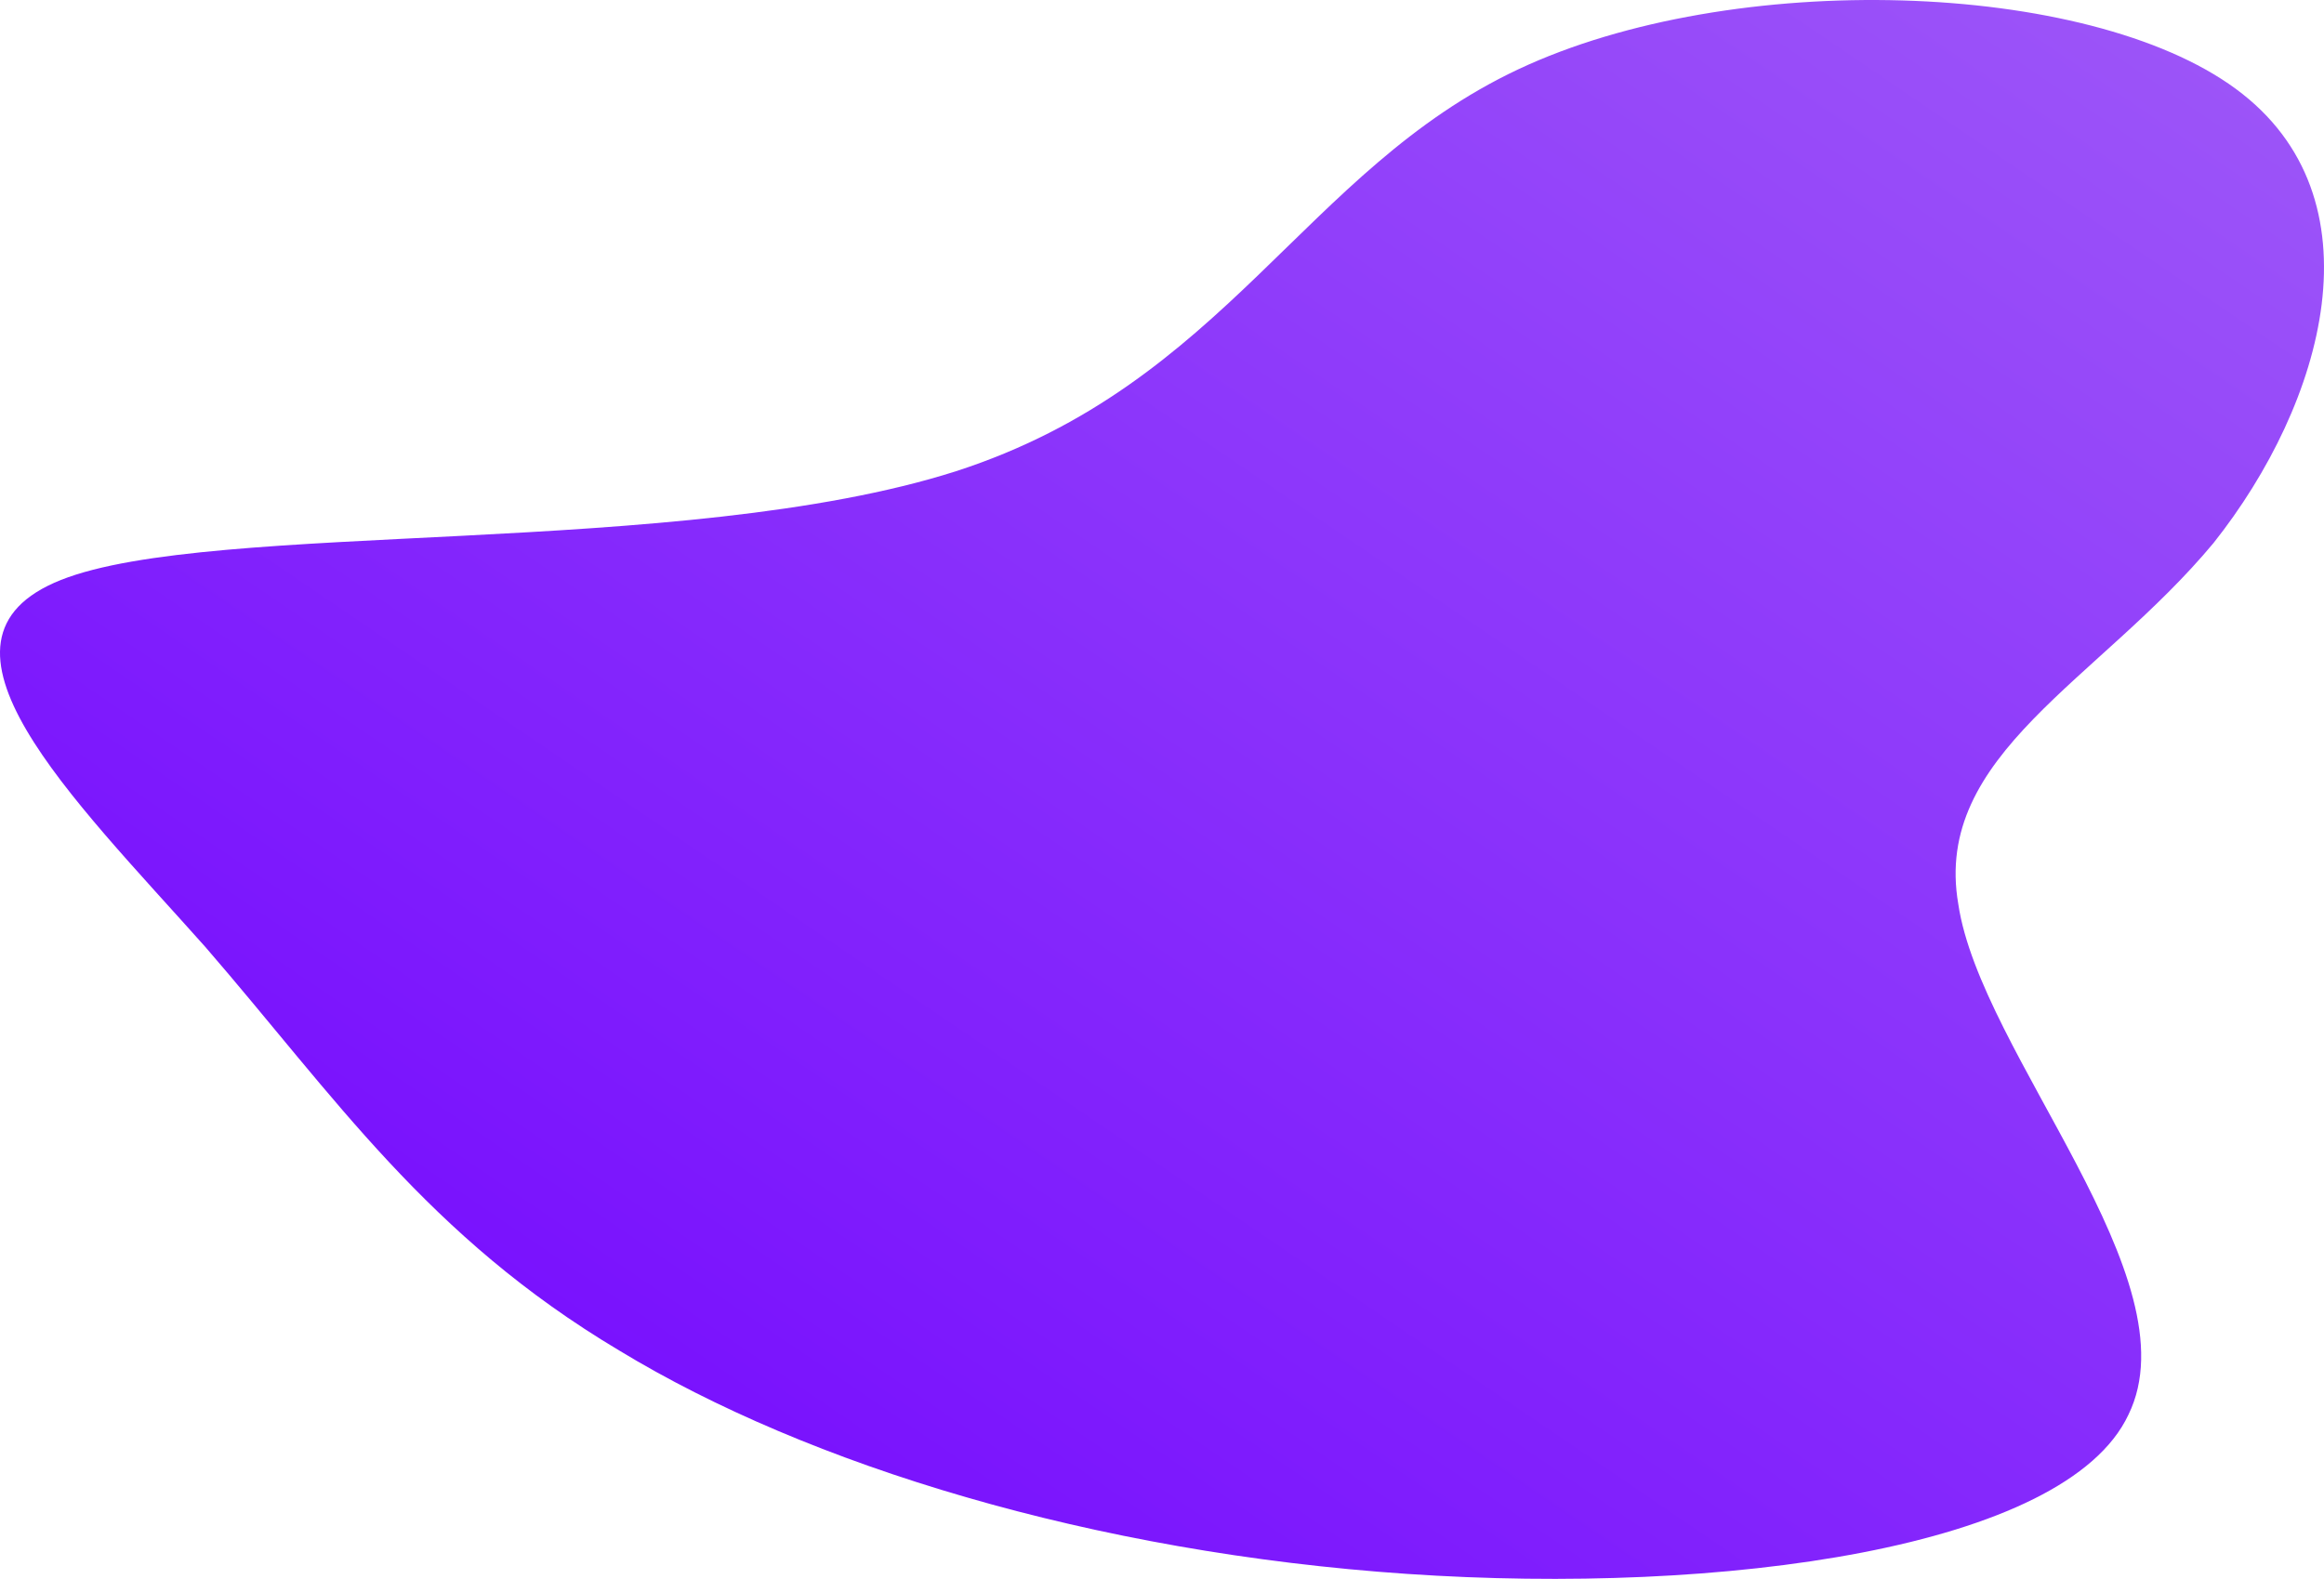
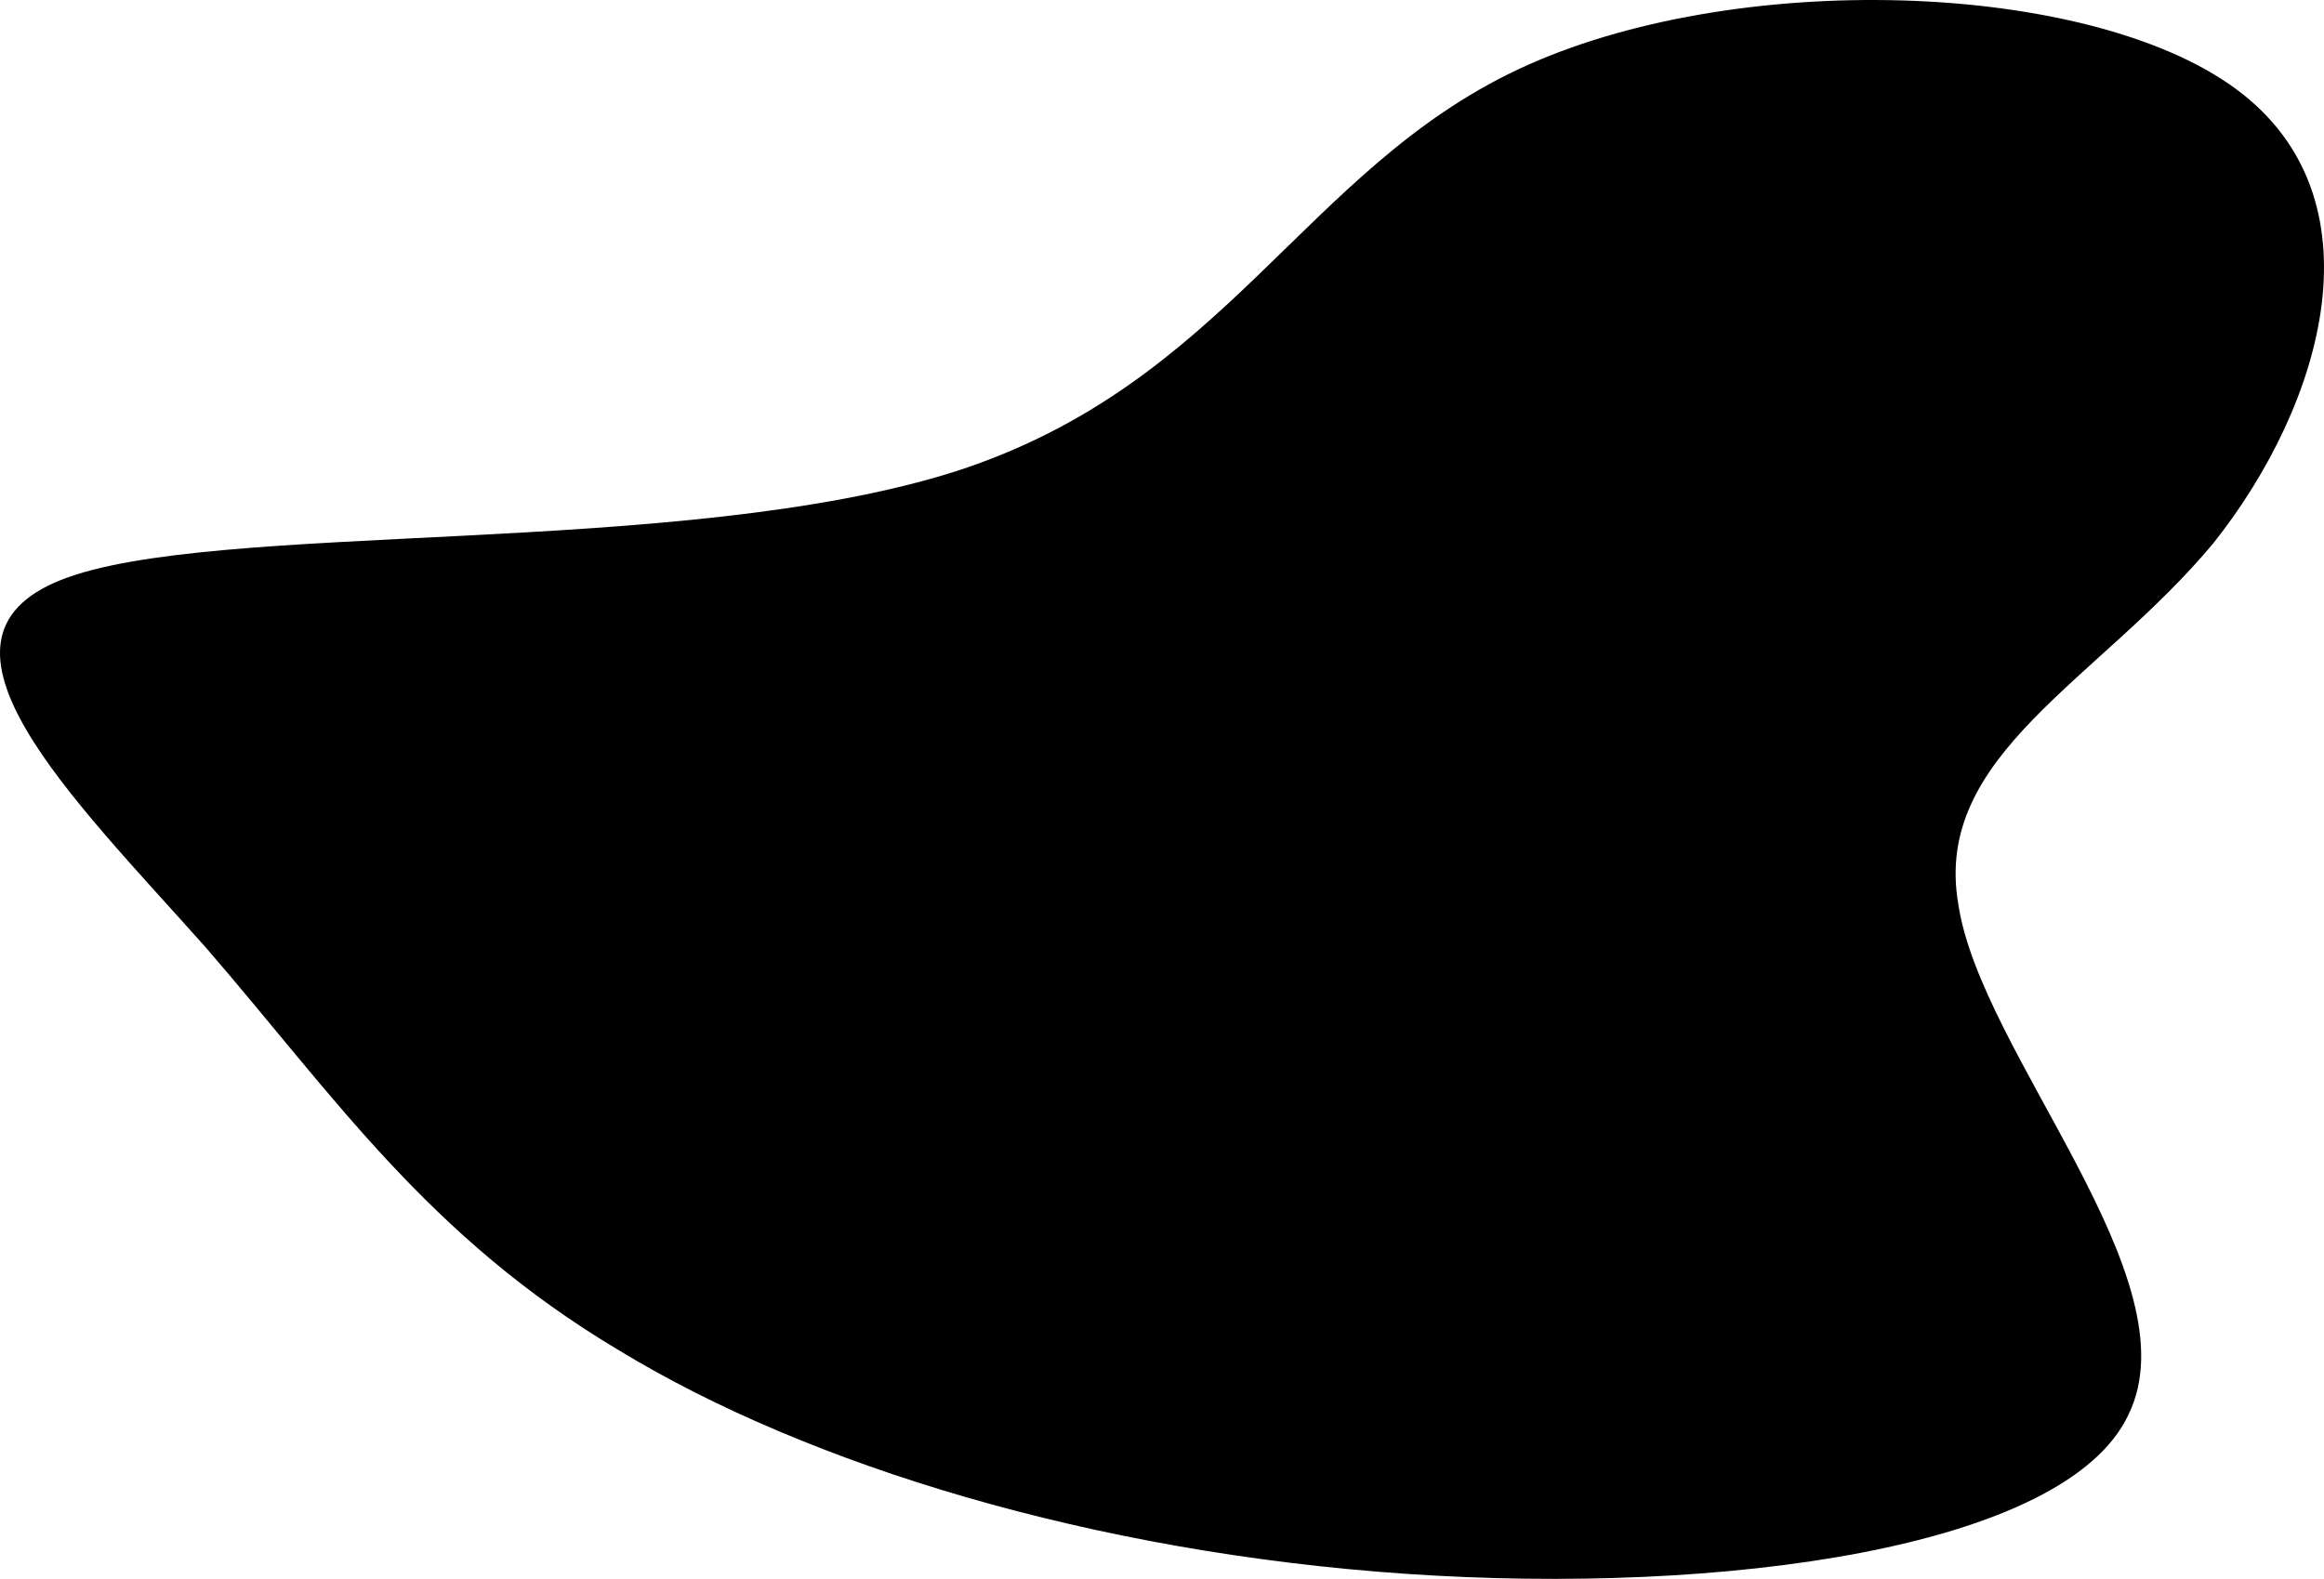
<svg xmlns="http://www.w3.org/2000/svg" width="440" height="299" viewBox="0 0 440 299" fill="none">
  <path d="M423.279 16.81C451.288 37.398 440.085 76.369 419.078 102.839C397.371 128.942 365.861 142.913 370.763 171.222C374.964 199.531 415.577 242.178 402.973 267.913C391.069 293.281 325.949 302.105 266.43 298.061C206.912 294.016 152.995 277.472 117.284 255.781C80.872 234.09 63.367 207.619 38.859 179.31C13.651 151.001 -17.158 121.222 11.551 109.825C40.26 98.427 129.187 105.78 181.004 89.236C232.12 72.692 246.824 32.251 287.437 13.133C328.05 -5.985 395.271 -3.779 423.279 16.81Z" fill="url(#paint0_linear_7_46)" />
  <defs>
    <linearGradient id="paint0_linear_7_46" x1="0" y1="299" x2="277.995" y2="-110.09" gradientUnits="userSpaceOnUse">
-       <stop stop-color="#7000FF" />
-       <stop offset="1" stop-color="#9E58F8" />
+       <stop stopColor="#7000FF" />
+       <stop offset="1" stopColor="#9E58F8" />
    </linearGradient>
  </defs>
</svg>
